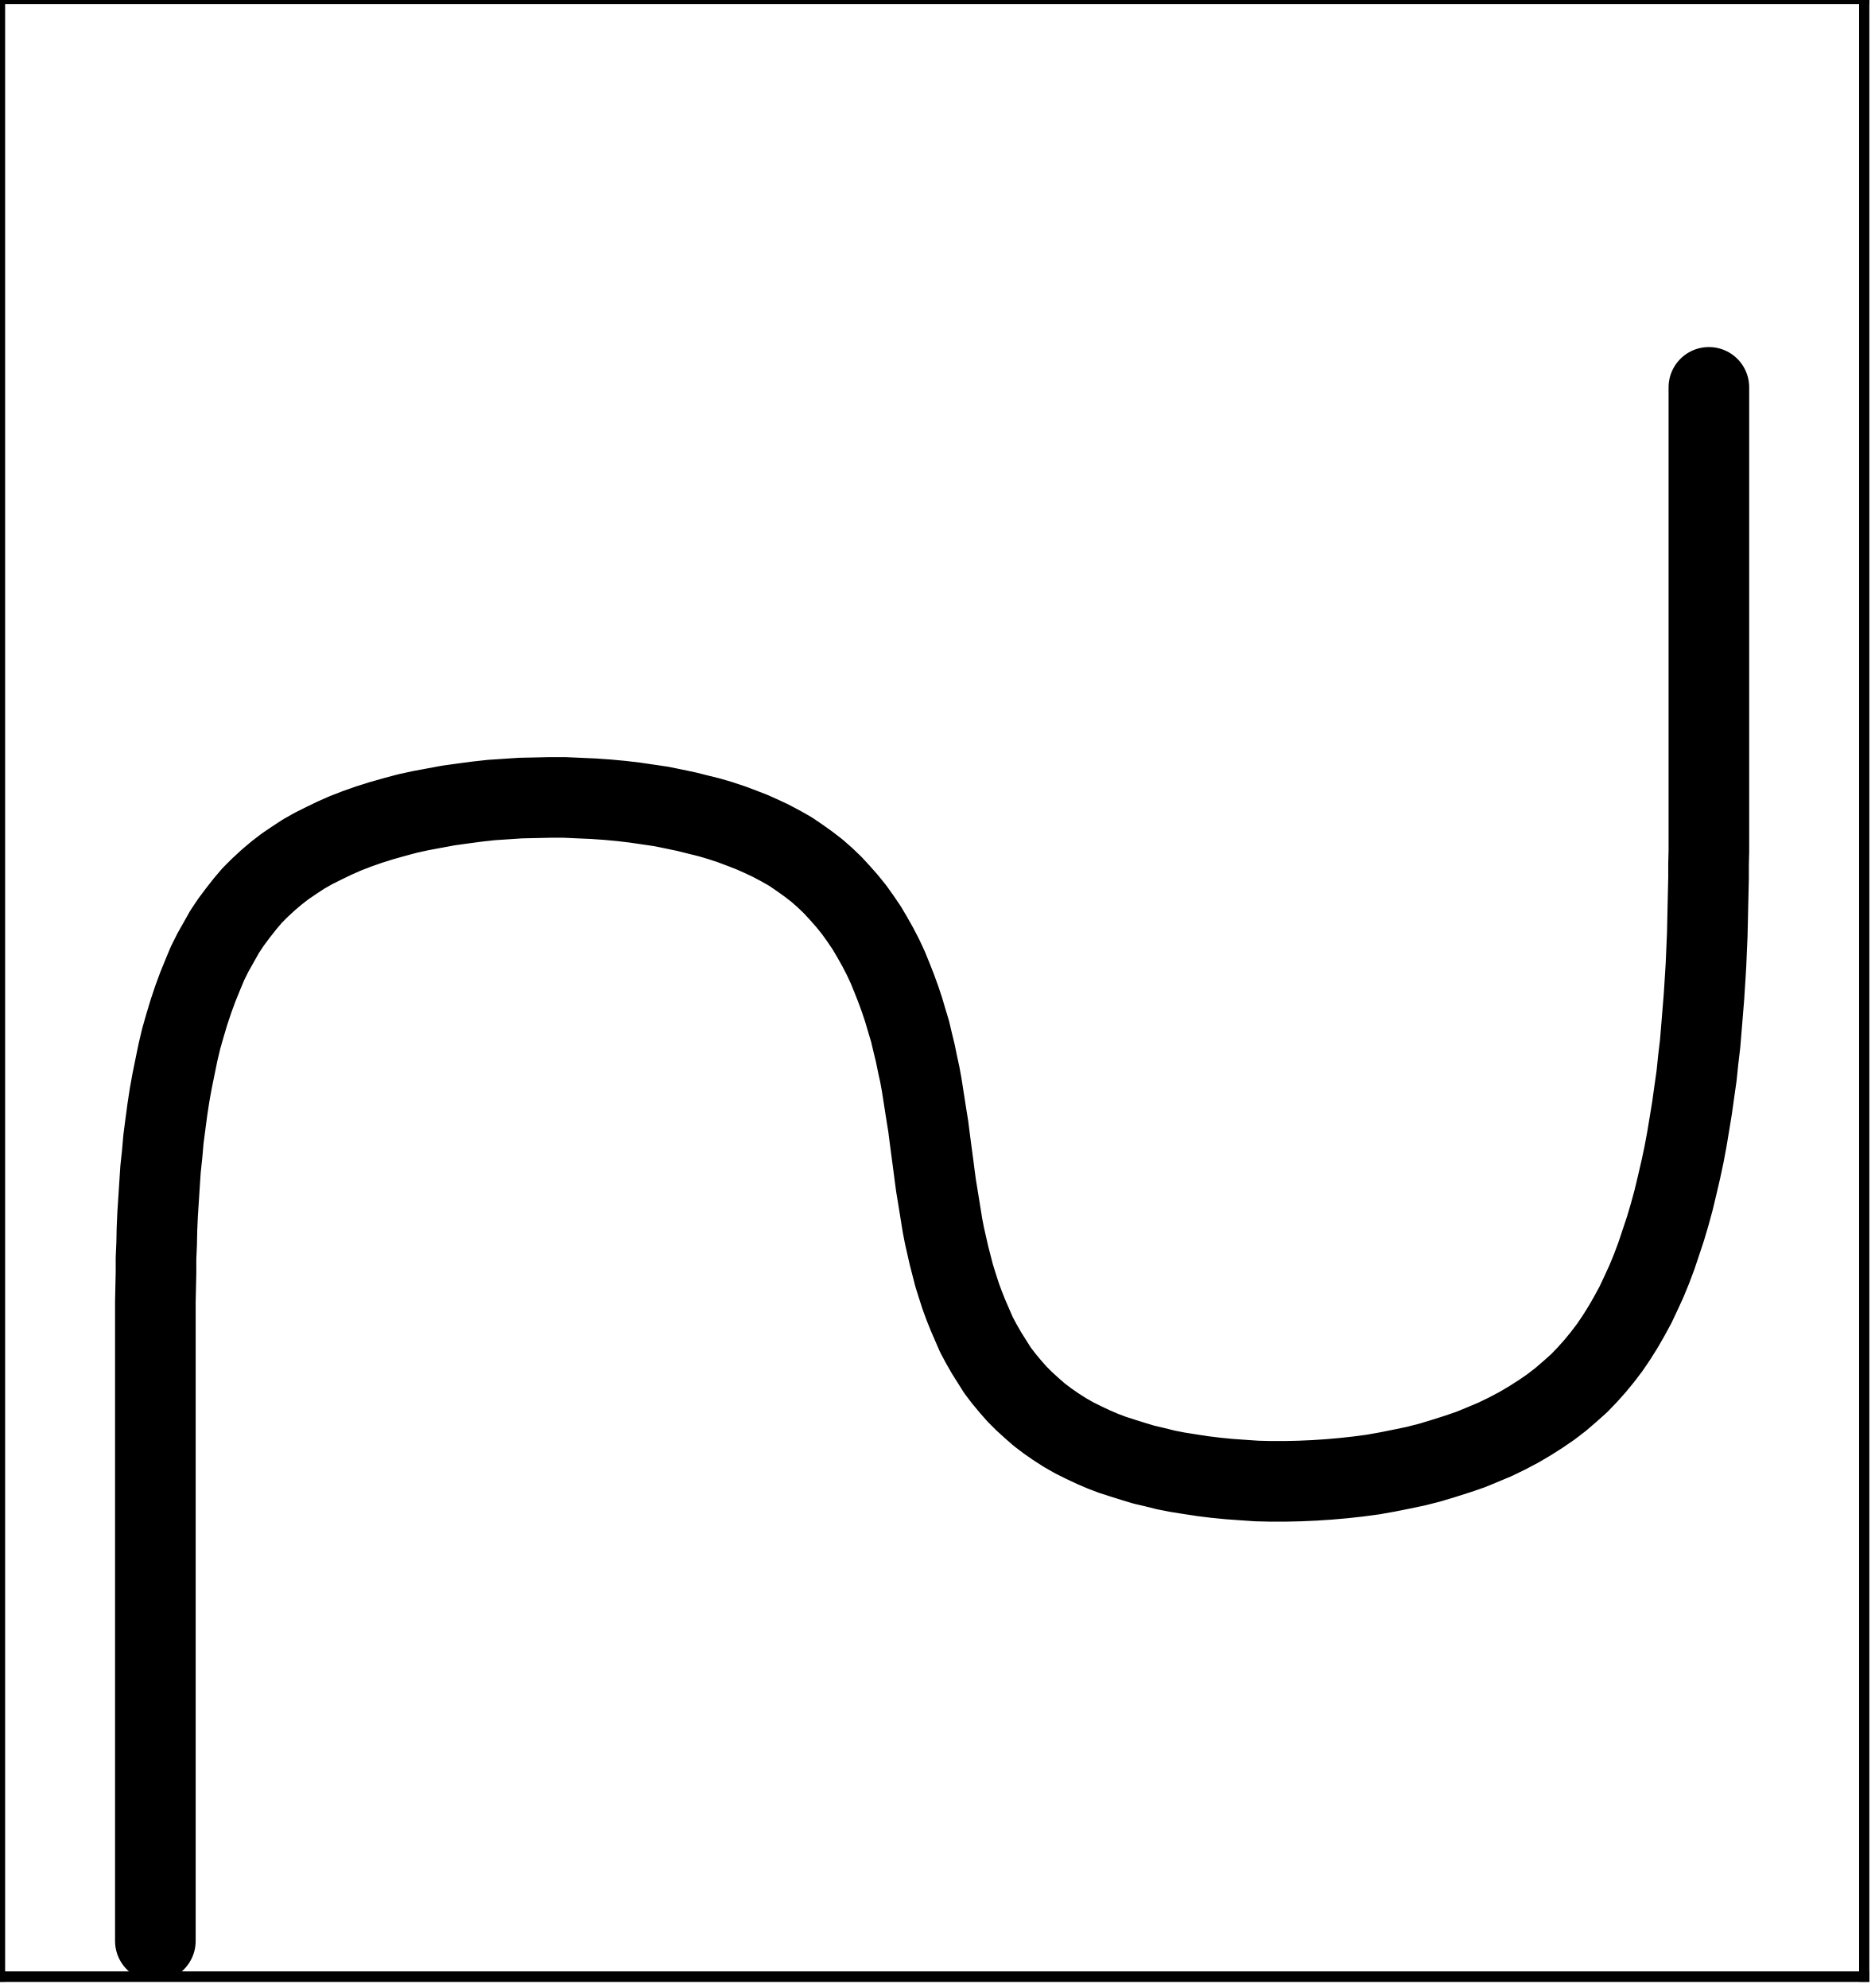
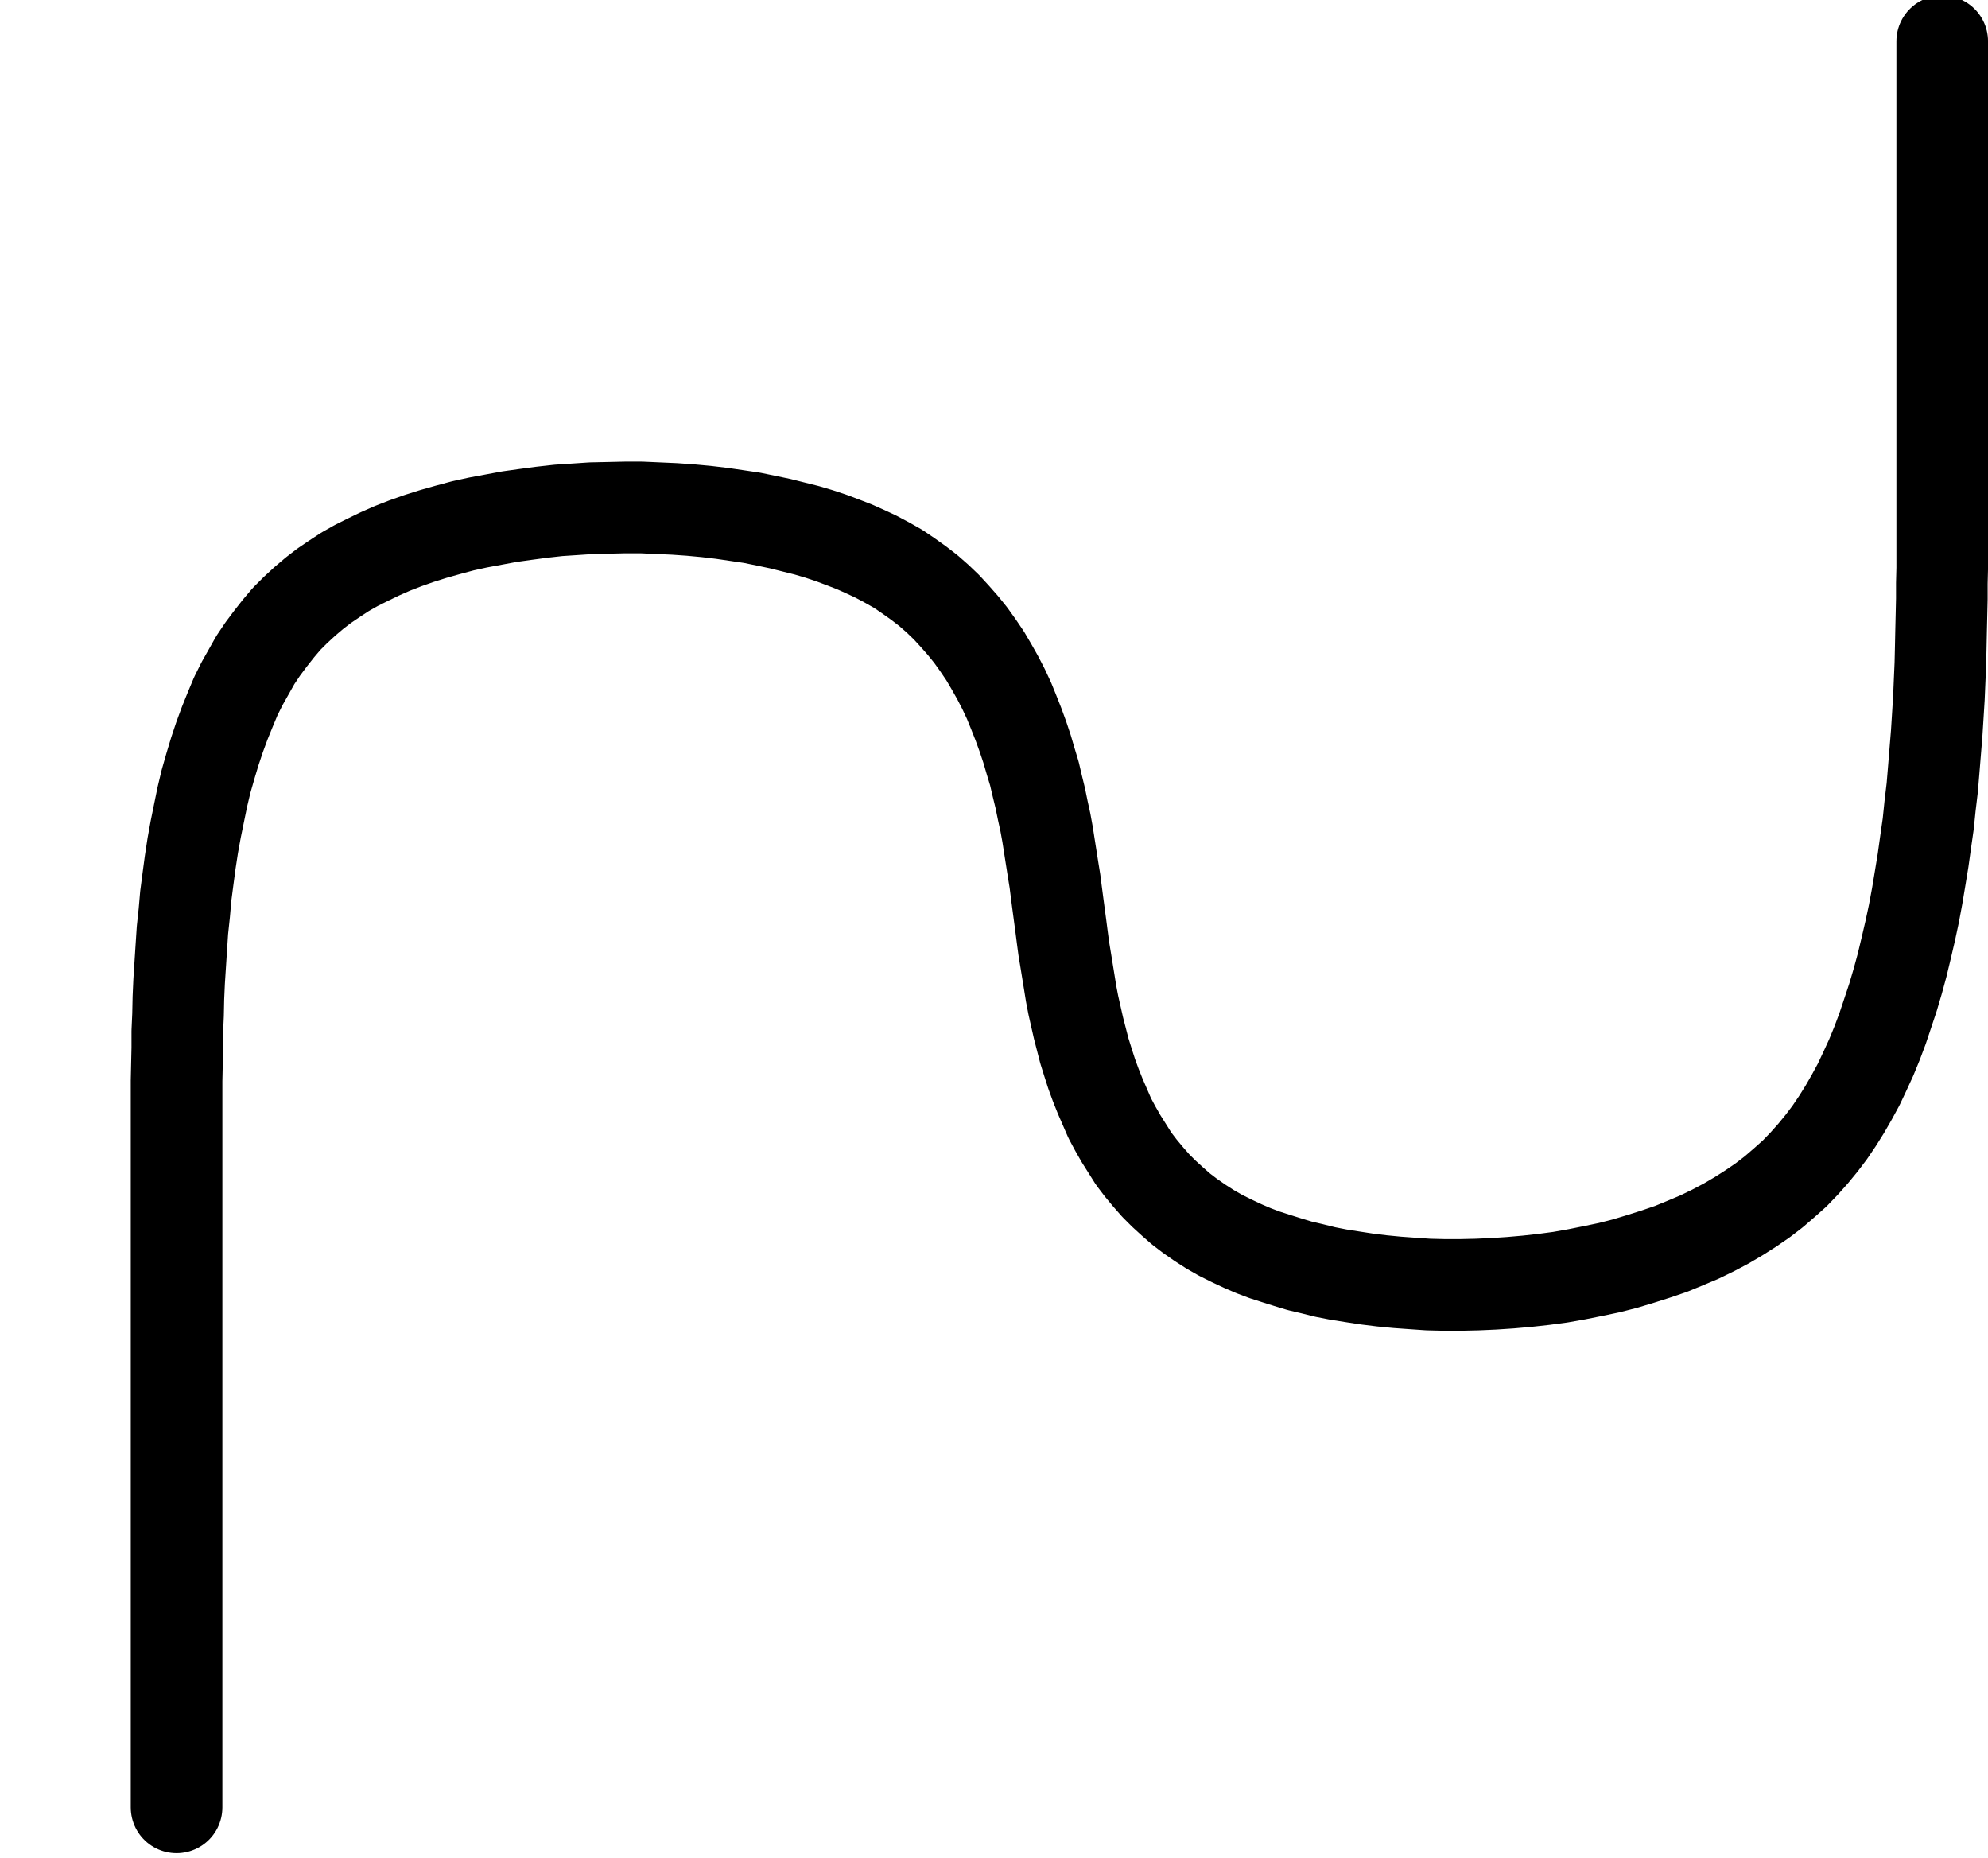
- <svg xmlns="http://www.w3.org/2000/svg" version="1.1" width="101.472" height="107.613" viewBox="0 0 101.472 107.613">
-   <path d="M8.41 105.066L8.41 105.031L8.41 104.978L8.41 104.855L8.41 104.68L8.41 104.417L8.41 104.05L8.41 103.612L8.41 103.068L8.41 102.42L8.41 101.684L8.41 100.878L8.41 99.967L8.41 99.004L8.41 97.988L8.41 96.919L8.41 95.815L8.41 94.693L8.41 93.572L8.41 92.433L8.41 91.33L8.41 90.226L8.41 89.14L8.41 88.088L8.41 87.055L8.41 86.056L8.41 85.092L8.41 84.164L8.41 83.27L8.41 82.412L8.41 81.571L8.41 80.747L8.41 79.959L8.41 79.205L8.41 78.452L8.41 77.716L8.41 76.998L8.41 76.297L8.41 75.596L8.41 74.913L8.41 74.212L8.41 73.529L8.41 72.776L8.41 72.005L8.41 71.234L8.41 70.463L8.427 69.692L8.445 68.904L8.445 68.115L8.48 67.327L8.497 66.521L8.532 65.732L8.585 64.909L8.637 64.103L8.69 63.297L8.778 62.473L8.848 61.668L8.953 60.862L9.058 60.073L9.181 59.267L9.321 58.496L9.478 57.725L9.636 56.955L9.811 56.219L10.021 55.483L10.232 54.782L10.46 54.099L10.705 53.433L10.968 52.785L11.231 52.154L11.528 51.558L11.844 50.998L12.159 50.437L12.51 49.912L12.877 49.421L13.263 48.93L13.648 48.475L14.069 48.054L14.524 47.634L14.98 47.248L15.435 46.898L15.926 46.565L16.434 46.232L16.96 45.934L17.52 45.654L18.098 45.374L18.694 45.111L19.325 44.866L19.973 44.638L20.639 44.428L21.322 44.235L22.04 44.042L22.759 43.884L23.512 43.744L24.266 43.604L25.019 43.499L25.807 43.394L26.596 43.306L27.384 43.254L28.173 43.201L28.979 43.184L29.767 43.166L30.555 43.166L31.344 43.201L32.132 43.236L32.886 43.289L33.639 43.359L34.375 43.446L35.093 43.551L35.812 43.657L36.495 43.797L37.161 43.937L37.792 44.095L38.422 44.252L39.018 44.428L39.596 44.62L40.157 44.831L40.7 45.041L41.208 45.268L41.698 45.496L42.259 45.794L42.785 46.092L43.275 46.425L43.766 46.775L44.221 47.126L44.659 47.511L45.08 47.914L45.483 48.352L45.868 48.79L46.236 49.246L46.586 49.736L46.919 50.227L47.218 50.735L47.515 51.261L47.796 51.804L48.058 52.364L48.286 52.925L48.514 53.503L48.724 54.081L48.917 54.659L49.092 55.255L49.267 55.833L49.407 56.429L49.548 57.007L49.67 57.603L49.793 58.164L49.898 58.742L49.985 59.302L50.073 59.863L50.161 60.424L50.249 60.967L50.318 61.51L50.389 62.053L50.459 62.579L50.529 63.104L50.599 63.648L50.669 64.173L50.756 64.699L50.844 65.242L50.932 65.785L51.019 66.328L51.124 66.871L51.247 67.414L51.37 67.957L51.51 68.5L51.65 69.044L51.825 69.604L52 70.147L52.193 70.673L52.403 71.199L52.631 71.724L52.859 72.25L53.122 72.741L53.402 73.231L53.7 73.704L53.998 74.177L54.331 74.615L54.681 75.036L55.049 75.456L55.434 75.841L55.837 76.209L56.258 76.577L56.696 76.91L57.151 77.226L57.642 77.541L58.133 77.822L58.658 78.084L59.219 78.347L59.709 78.557L60.218 78.75L60.761 78.925L61.321 79.101L61.9 79.276L62.495 79.416L63.126 79.573L63.757 79.696L64.422 79.801L65.106 79.906L65.824 79.994L66.542 80.064L67.278 80.117L68.032 80.169L68.785 80.187L69.573 80.187L70.362 80.169L71.15 80.134L71.939 80.082L72.745 80.011L73.533 79.924L74.321 79.819L75.11 79.679L75.898 79.521L76.652 79.363L77.405 79.171L78.159 78.943L78.877 78.715L79.595 78.47L80.278 78.189L80.944 77.909L81.592 77.594L82.223 77.261L82.819 76.91L83.397 76.542L83.958 76.157L84.483 75.754L84.991 75.316L85.482 74.878L85.937 74.405L86.358 73.932L86.761 73.441L87.146 72.933L87.514 72.39L87.865 71.829L88.198 71.251L88.531 70.638L88.828 70.007L89.126 69.359L89.406 68.676L89.669 67.975L89.915 67.239L90.16 66.503L90.388 65.732L90.598 64.962L90.791 64.155L90.983 63.332L91.159 62.509L91.316 61.668L91.456 60.827L91.597 59.968L91.719 59.092L91.842 58.234L91.93 57.375L92.034 56.499L92.105 55.641L92.175 54.782L92.245 53.924L92.298 53.083L92.35 52.242L92.385 51.418L92.42 50.612L92.438 49.824L92.455 49.035L92.473 48.264L92.49 47.511L92.49 46.775L92.508 46.057L92.508 45.339L92.508 44.655L92.508 43.972L92.508 43.306L92.508 42.5L92.508 41.712L92.508 40.941L92.508 40.17L92.508 39.417L92.508 38.663L92.508 37.91L92.508 37.157L92.508 36.386L92.508 35.615L92.508 34.809L92.508 34.003L92.508 33.179L92.508 32.321L92.508 31.445L92.508 30.569L92.508 29.658L92.508 28.764L92.508 27.853L92.508 26.96L92.508 26.084L92.508 25.26L92.508 24.472L92.508 23.753L92.508 23.105L92.508 22.545L92.508 22.071L92.508 21.686L92.508 21.406L92.508 21.195L92.508 21.073L92.508 21.003L92.508 20.968" style="stroke:rgb(0%,0%,0%); stroke-width: 4.364;stroke-linecap: round;stroke-linejoin: round;stroke-miterlimit: 10;fill: none;" />
-   <path d="M0 107L100.917 107" style="stroke:rgb(0%,0%,0%); stroke-width: 0.555;stroke-linecap: square;stroke-linejoin: round;stroke-miterlimit: 10;fill: none;" />
-   <path d="M0 -0.057L100.917 -0.057" style="stroke:rgb(0%,0%,0%); stroke-width: 0.555;stroke-linecap: square;stroke-linejoin: round;stroke-miterlimit: 10;fill: none;" />
-   <path d="M0 107L100.917 107" style="stroke:rgb(0%,0%,0%); stroke-width: 0.555;stroke-linecap: square;stroke-linejoin: round;stroke-miterlimit: 10;fill: none;" />
-   <path d="M0 107L0 -0.057" style="stroke:rgb(0%,0%,0%); stroke-width: 0.555;stroke-linecap: square;stroke-linejoin: round;stroke-miterlimit: 10;fill: none;" />
-   <path d="M100.917 107L100.917 -0.057" style="stroke:rgb(0%,0%,0%); stroke-width: 0.555;stroke-linecap: square;stroke-linejoin: round;stroke-miterlimit: 10;fill: none;" />
+ <svg xmlns="http://www.w3.org/2000/svg" version="1.1" width="94.689" height="88.462" viewBox="0 0 94.689 88.462">
+   <path d="M8.41 86.066L8.41 86.031L8.41 85.978L8.41 85.855L8.41 85.68L8.41 85.417L8.41 85.05L8.41 84.612L8.41 84.068L8.41 83.42L8.41 82.684L8.41 81.878L8.41 80.967L8.41 80.004L8.41 78.988L8.41 77.919L8.41 76.815L8.41 75.693L8.41 74.572L8.41 73.433L8.41 72.33L8.41 71.226L8.41 70.14L8.41 69.088L8.41 68.055L8.41 67.056L8.41 66.092L8.41 65.164L8.41 64.27L8.41 63.412L8.41 62.571L8.41 61.747L8.41 60.959L8.41 60.205L8.41 59.452L8.41 58.716L8.41 57.998L8.41 57.297L8.41 56.596L8.41 55.913L8.41 55.212L8.41 54.529L8.41 53.776L8.41 53.005L8.41 52.234L8.41 51.463L8.427 50.692L8.445 49.904L8.445 49.115L8.48 48.327L8.497 47.521L8.532 46.732L8.585 45.909L8.637 45.103L8.69 44.297L8.778 43.473L8.848 42.668L8.953 41.862L9.058 41.073L9.181 40.267L9.321 39.496L9.478 38.725L9.636 37.955L9.811 37.219L10.021 36.483L10.232 35.782L10.46 35.099L10.705 34.433L10.968 33.785L11.231 33.154L11.528 32.558L11.844 31.998L12.159 31.437L12.51 30.912L12.877 30.421L13.263 29.93L13.648 29.475L14.069 29.054L14.524 28.634L14.98 28.248L15.435 27.898L15.926 27.565L16.434 27.232L16.96 26.934L17.52 26.654L18.098 26.374L18.694 26.111L19.325 25.866L19.973 25.638L20.639 25.428L21.322 25.235L22.04 25.042L22.759 24.884L23.512 24.744L24.266 24.604L25.019 24.499L25.807 24.394L26.596 24.306L27.384 24.254L28.173 24.201L28.979 24.184L29.767 24.166L30.555 24.166L31.344 24.201L32.132 24.236L32.886 24.289L33.639 24.359L34.375 24.446L35.093 24.551L35.812 24.657L36.495 24.797L37.161 24.937L37.792 25.095L38.422 25.252L39.018 25.428L39.596 25.62L40.157 25.831L40.7 26.041L41.208 26.268L41.698 26.496L42.259 26.794L42.785 27.092L43.275 27.425L43.766 27.775L44.221 28.126L44.659 28.511L45.08 28.914L45.483 29.352L45.868 29.79L46.236 30.246L46.586 30.736L46.919 31.227L47.218 31.735L47.515 32.261L47.796 32.804L48.058 33.364L48.286 33.925L48.514 34.503L48.724 35.081L48.917 35.659L49.092 36.255L49.267 36.833L49.407 37.429L49.548 38.007L49.67 38.603L49.793 39.164L49.898 39.742L49.985 40.302L50.073 40.863L50.161 41.424L50.249 41.967L50.318 42.51L50.389 43.053L50.459 43.579L50.529 44.104L50.599 44.648L50.669 45.173L50.756 45.699L50.844 46.242L50.932 46.785L51.019 47.328L51.124 47.871L51.247 48.414L51.37 48.957L51.51 49.5L51.65 50.044L51.825 50.604L52 51.147L52.193 51.673L52.403 52.199L52.631 52.724L52.859 53.25L53.122 53.741L53.402 54.231L53.7 54.704L53.998 55.177L54.331 55.615L54.681 56.036L55.049 56.456L55.434 56.841L55.837 57.209L56.258 57.577L56.696 57.91L57.151 58.226L57.642 58.541L58.133 58.822L58.658 59.084L59.219 59.347L59.709 59.557L60.218 59.75L60.761 59.925L61.321 60.101L61.9 60.276L62.495 60.416L63.126 60.573L63.757 60.696L64.422 60.801L65.106 60.906L65.824 60.994L66.542 61.064L67.278 61.117L68.032 61.169L68.785 61.187L69.573 61.187L70.362 61.169L71.15 61.134L71.939 61.082L72.745 61.011L73.533 60.924L74.321 60.819L75.11 60.679L75.898 60.521L76.652 60.363L77.405 60.171L78.159 59.943L78.877 59.715L79.595 59.47L80.278 59.189L80.944 58.909L81.592 58.594L82.223 58.261L82.819 57.91L83.397 57.542L83.958 57.157L84.483 56.754L84.991 56.316L85.482 55.878L85.937 55.405L86.358 54.932L86.761 54.441L87.146 53.933L87.514 53.39L87.865 52.829L88.198 52.251L88.531 51.638L88.828 51.007L89.126 50.359L89.406 49.676L89.669 48.975L89.915 48.239L90.16 47.503L90.388 46.732L90.598 45.962L90.791 45.155L90.983 44.332L91.159 43.509L91.316 42.668L91.456 41.827L91.597 40.968L91.719 40.092L91.842 39.234L91.93 38.375L92.034 37.499L92.105 36.641L92.175 35.782L92.245 34.924L92.298 34.083L92.35 33.242L92.385 32.418L92.42 31.612L92.438 30.824L92.455 30.035L92.473 29.264L92.49 28.511L92.49 27.775L92.508 27.057L92.508 26.339L92.508 25.655L92.508 24.972L92.508 24.306L92.508 23.5L92.508 22.712L92.508 21.941L92.508 21.17L92.508 20.417L92.508 19.663L92.508 18.91L92.508 18.157L92.508 17.386L92.508 16.615L92.508 15.809L92.508 15.003L92.508 14.179L92.508 13.321L92.508 12.445L92.508 11.569L92.508 10.658L92.508 9.764L92.508 8.853L92.508 7.96L92.508 7.084L92.508 6.26L92.508 5.472L92.508 4.753L92.508 4.105L92.508 3.545L92.508 3.071L92.508 2.686L92.508 2.406L92.508 2.195L92.508 2.073L92.508 2.003L92.508 1.968" style="stroke:rgb(0%,0%,0%); stroke-width: 4.364;stroke-linecap: round;stroke-linejoin: round;stroke-miterlimit: 10;fill: none;" />
</svg>
